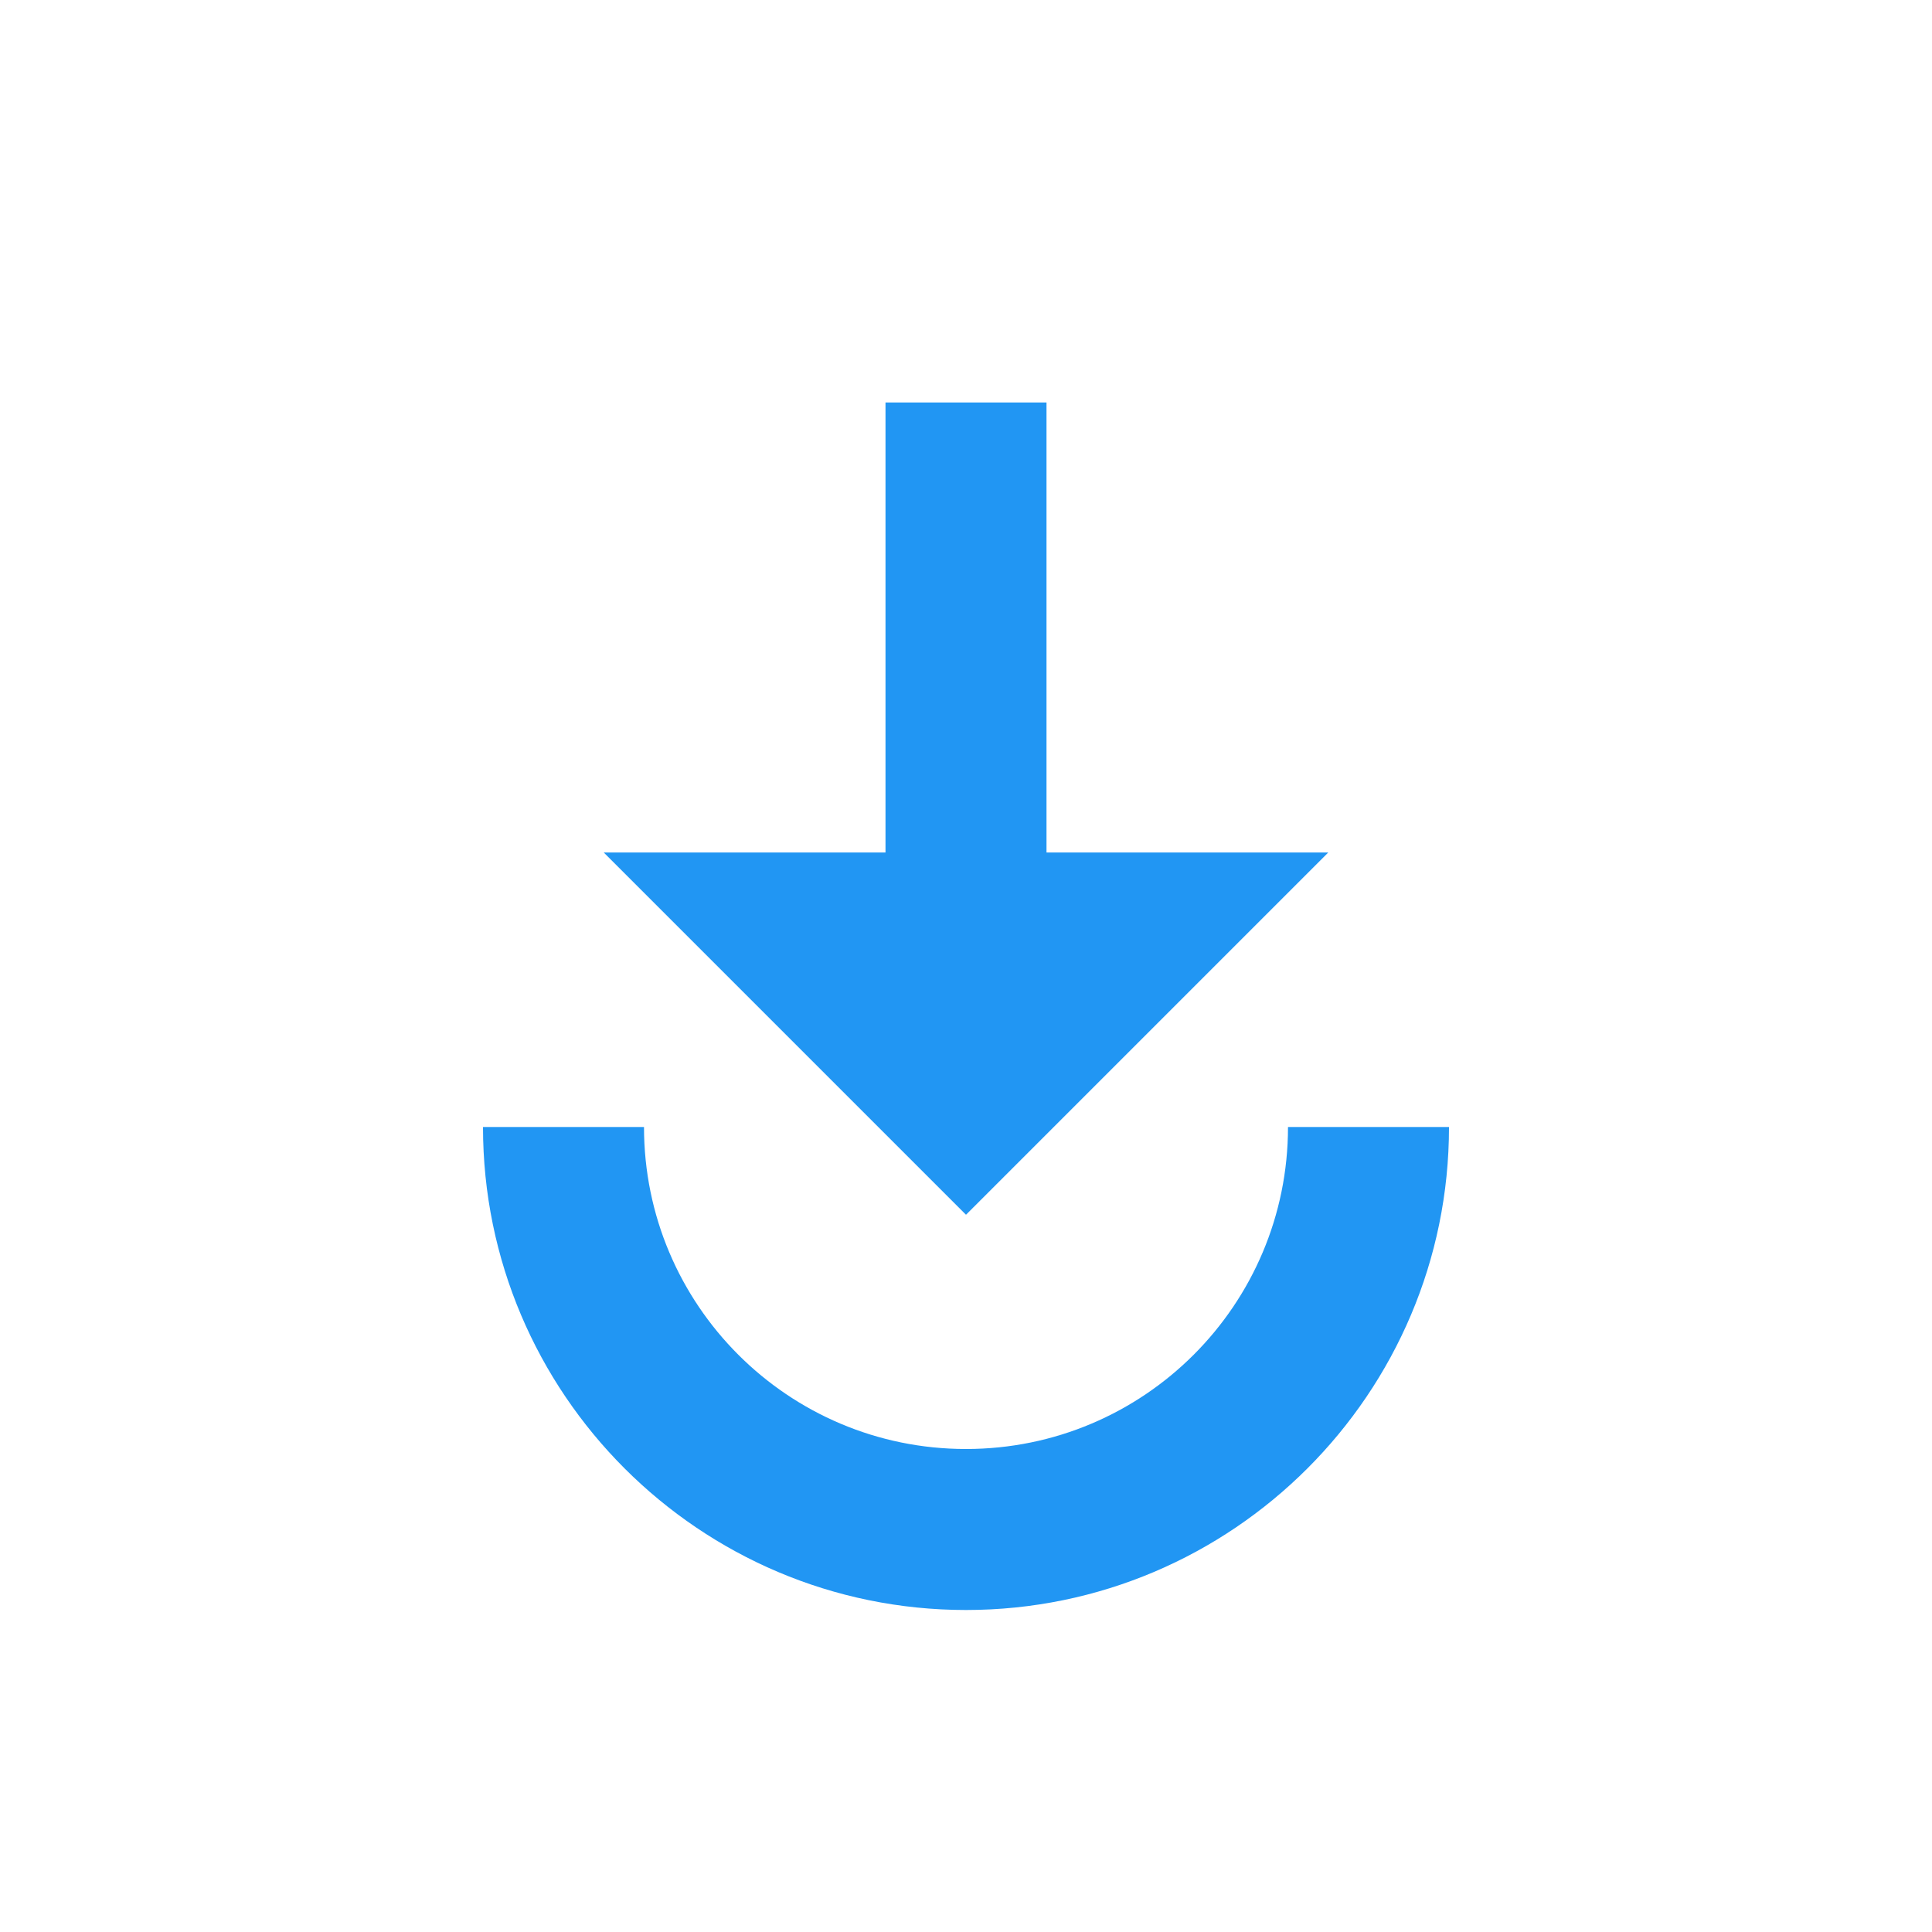
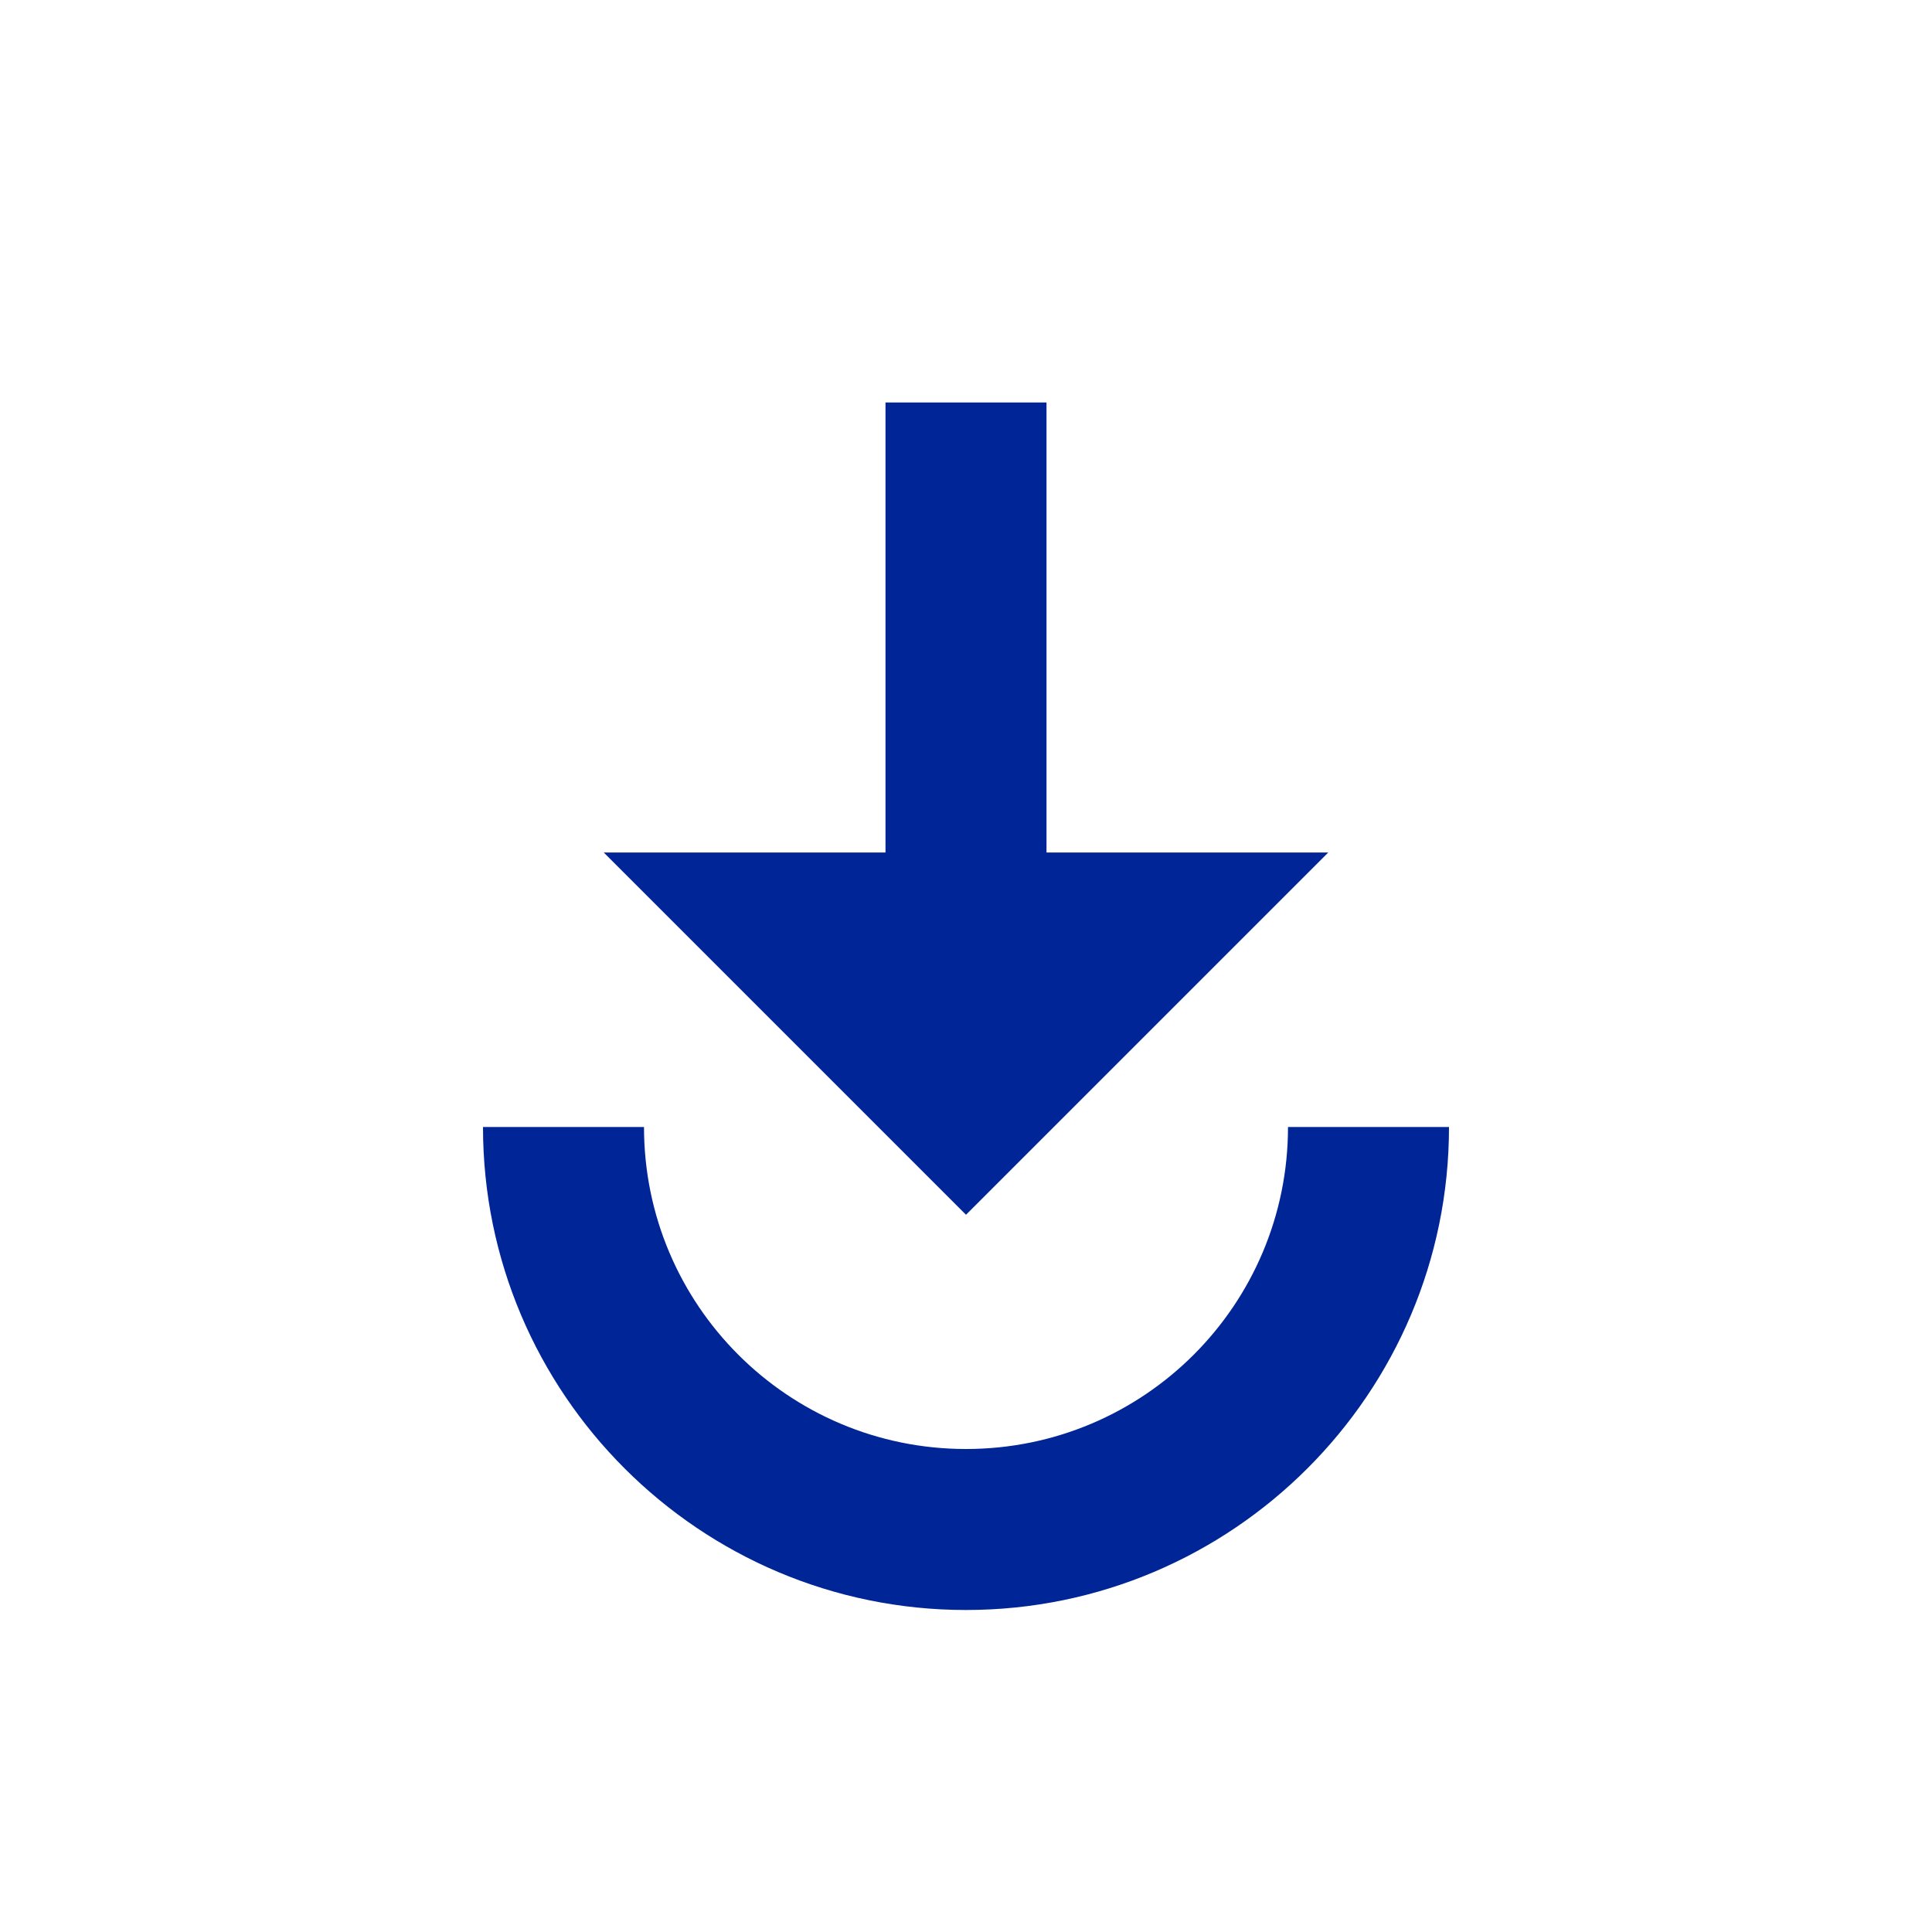
<svg xmlns="http://www.w3.org/2000/svg" height="24" viewBox="0 0 24 24" width="24">
  <path d="M0 0h24v24H0z" fill="none" />
-   <path fill="#2196f3" d="M11 5v5.59H7.5l4.5 4.5 4.5-4.5H13V5h-2zm-5 9c0 3.31 2.69 6 6 6s6-2.69 6-6h-2c0 2.21-1.79 4-4 4s-4-1.79-4-4H6z" />
+   <path fill="#002596" d="M11 5v5.59H7.5l4.5 4.5 4.5-4.5H13V5h-2zm-5 9c0 3.31 2.69 6 6 6s6-2.69 6-6h-2c0 2.21-1.79 4-4 4s-4-1.79-4-4H6z" />
</svg>
